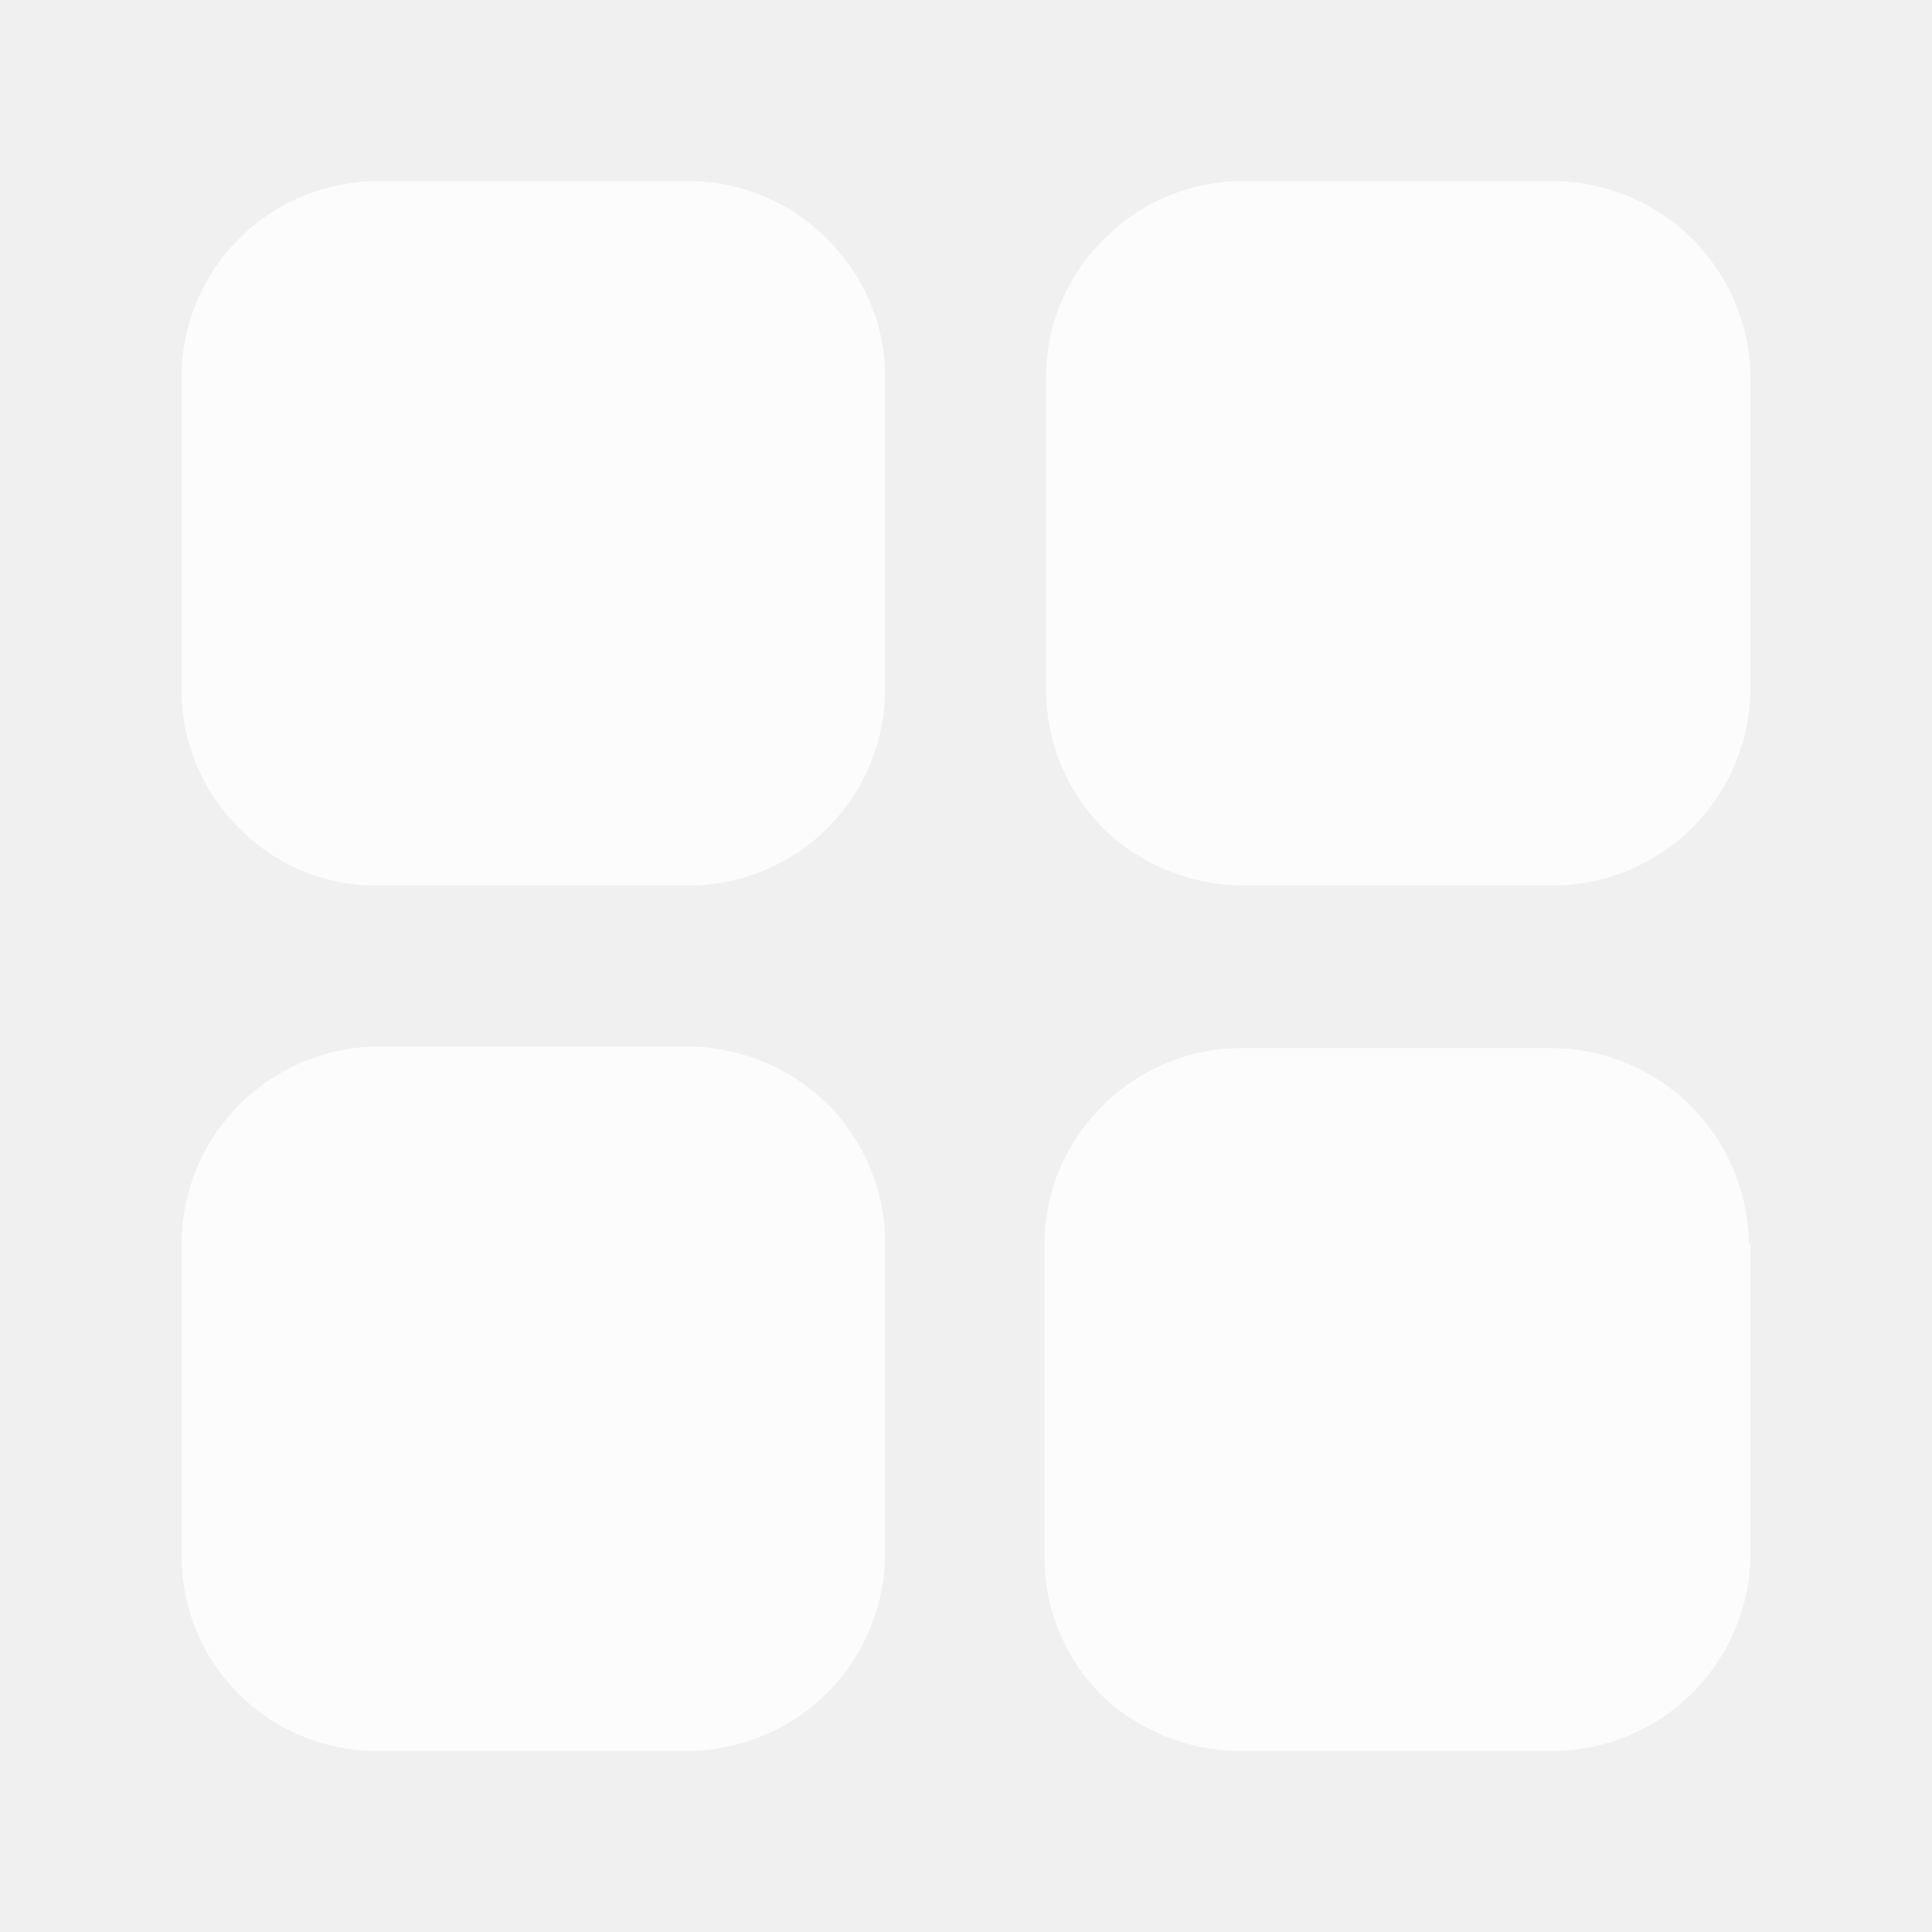
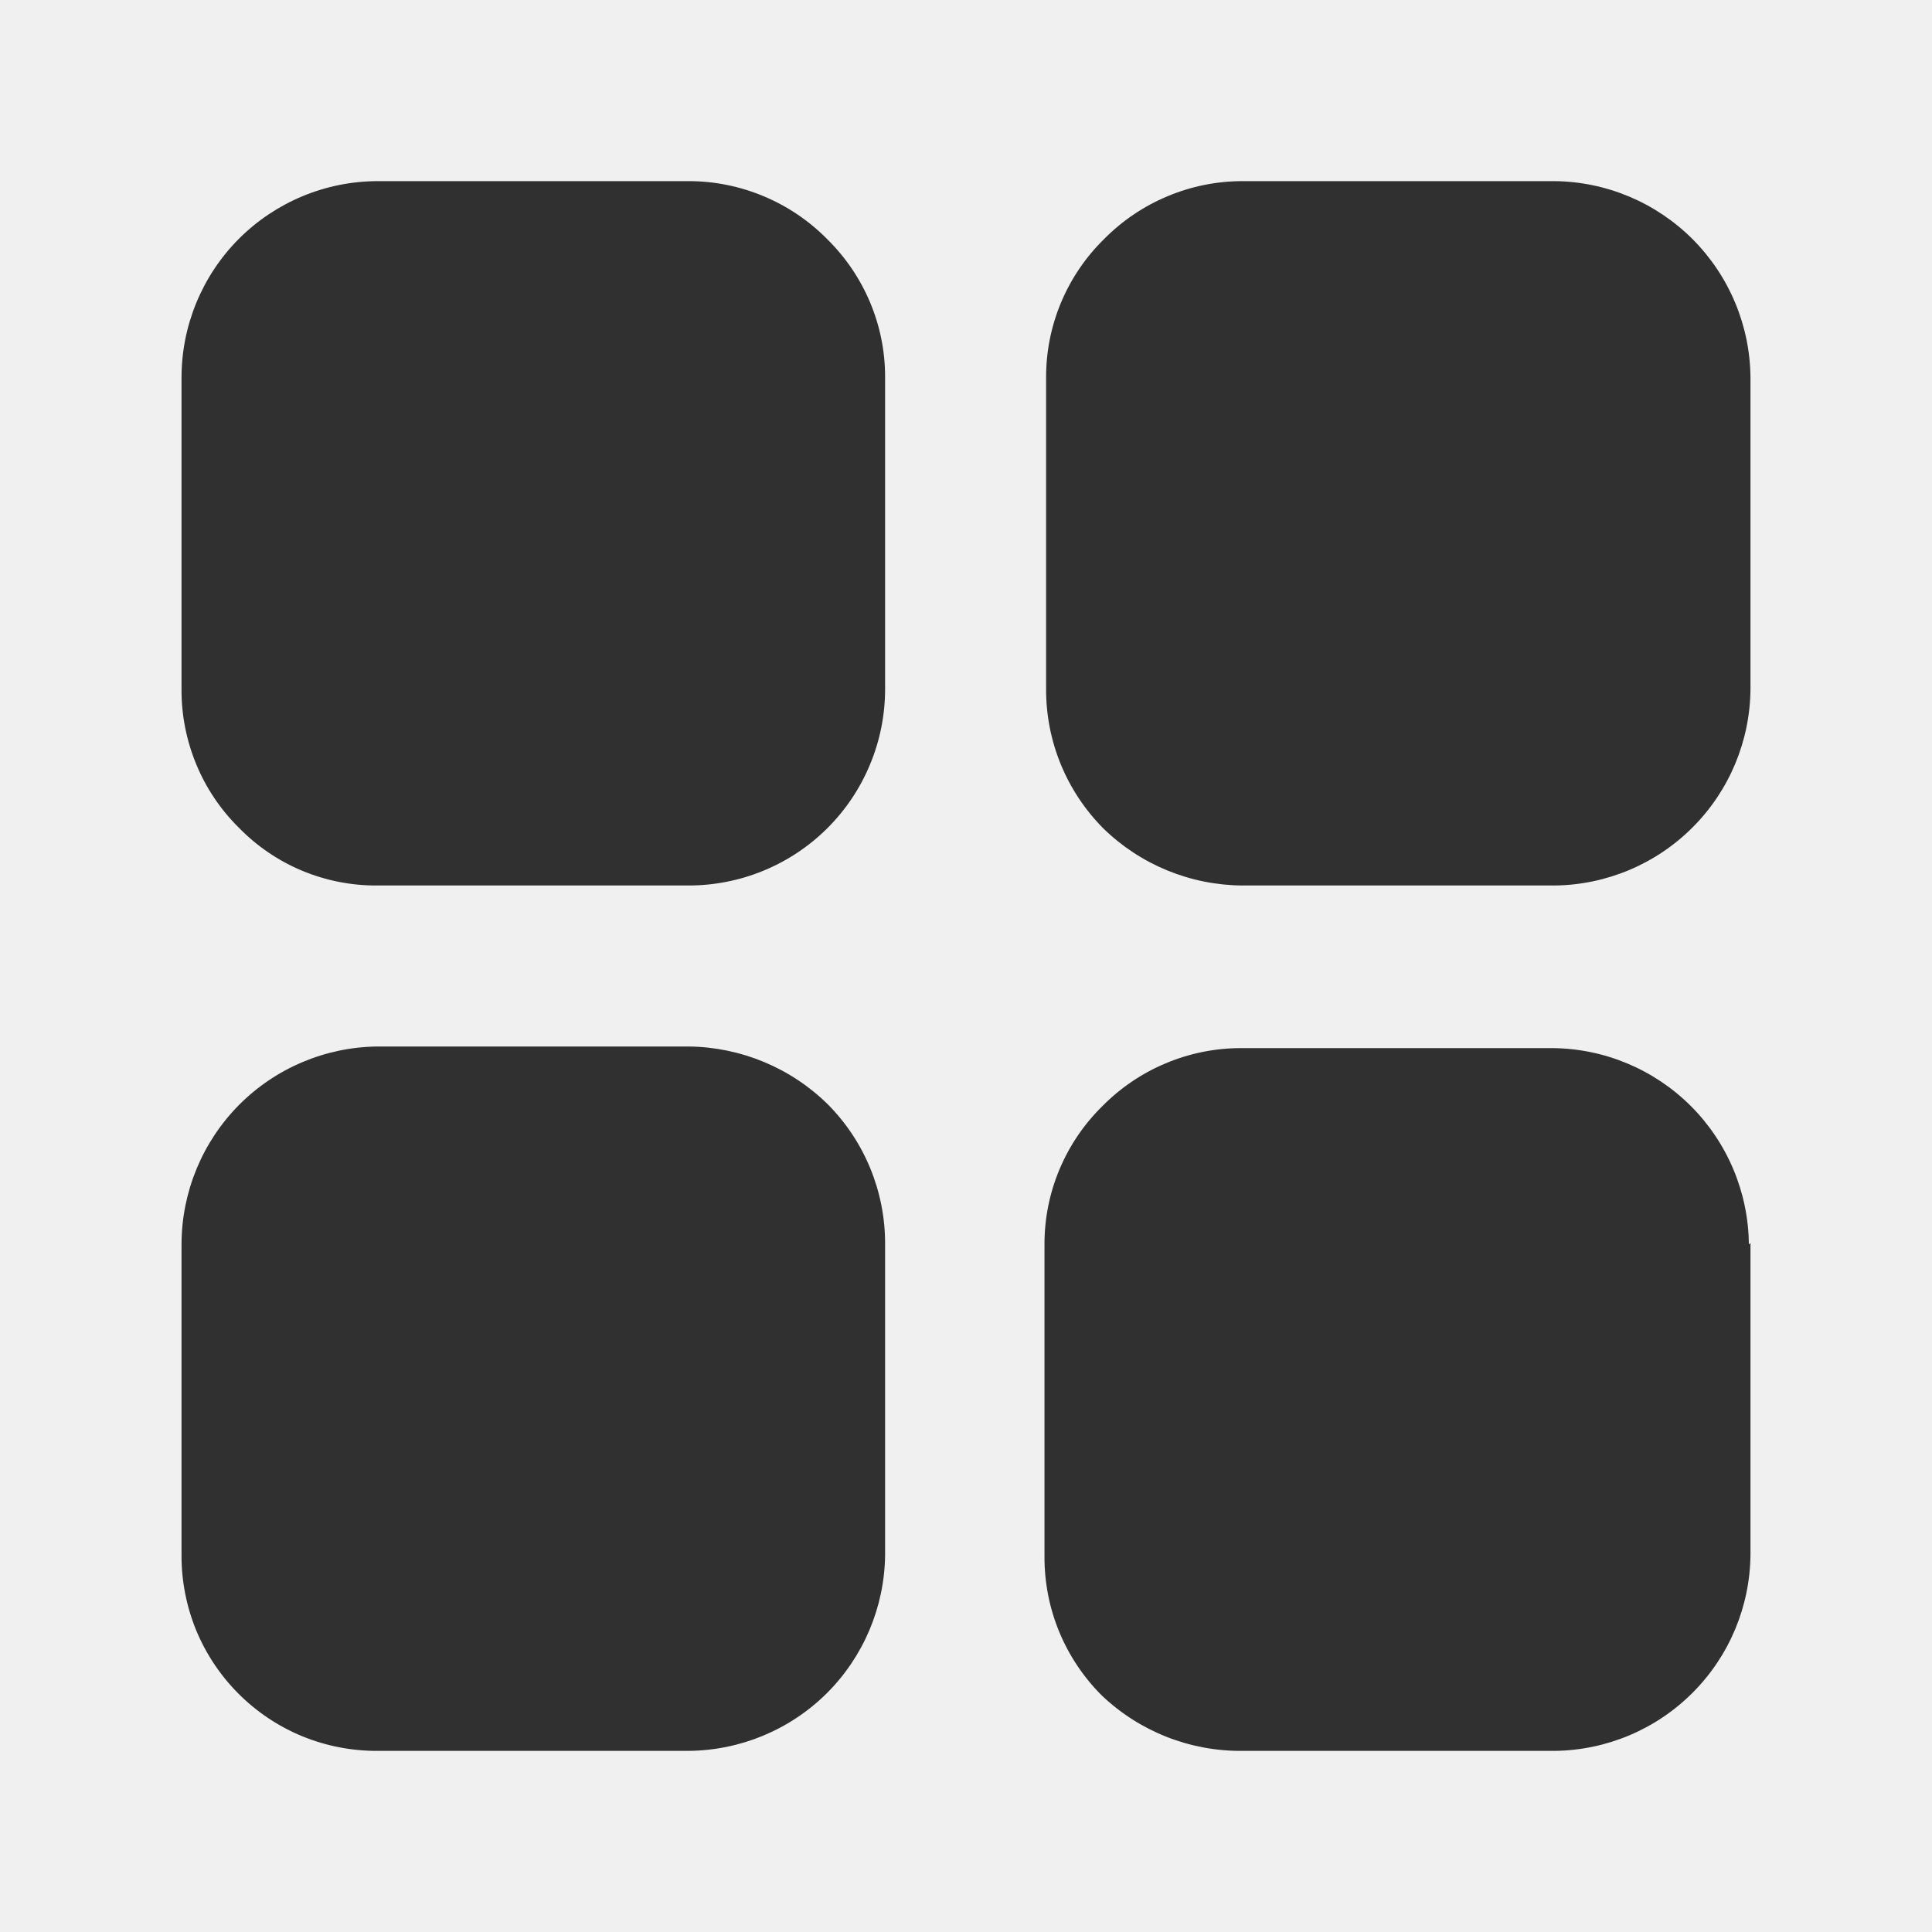
- <svg xmlns="http://www.w3.org/2000/svg" width="24" height="24" viewBox="0 0 24 24" fill="none">
-   <path d="M10.995 4.68V8.56C10.995 8.881 10.932 9.199 10.808 9.496C10.685 9.793 10.505 10.062 10.277 10.289C10.049 10.516 9.779 10.695 9.482 10.817C9.185 10.939 8.866 11.001 8.545 11H4.685C4.365 11.002 4.047 10.939 3.752 10.816C3.456 10.692 3.189 10.51 2.965 10.28C2.738 10.055 2.558 9.787 2.437 9.492C2.315 9.196 2.253 8.88 2.255 8.56V4.69C2.255 4.045 2.511 3.425 2.966 2.968C3.422 2.511 4.04 2.253 4.685 2.25H8.555C8.875 2.25 9.192 2.314 9.487 2.438C9.782 2.561 10.05 2.742 10.275 2.97C10.502 3.193 10.683 3.459 10.807 3.753C10.931 4.046 10.995 4.361 10.995 4.68ZM21.745 4.69V8.56C21.74 9.204 21.483 9.82 21.028 10.276C20.574 10.732 19.959 10.992 19.315 11H15.435C14.788 10.996 14.168 10.742 13.705 10.29C13.479 10.062 13.3 9.793 13.178 9.496C13.056 9.199 12.994 8.881 12.995 8.56V4.69C12.994 4.37 13.057 4.053 13.181 3.757C13.305 3.462 13.486 3.194 13.715 2.97C13.94 2.742 14.208 2.561 14.503 2.438C14.798 2.314 15.115 2.25 15.435 2.25H19.305C19.951 2.255 20.568 2.514 21.025 2.97C21.481 3.427 21.74 4.044 21.745 4.69ZM21.745 15.44V19.31C21.74 19.954 21.483 20.57 21.028 21.026C20.574 21.482 19.959 21.742 19.315 21.75H15.435C14.784 21.757 14.156 21.509 13.685 21.06C13.458 20.833 13.278 20.563 13.156 20.266C13.034 19.969 12.973 19.651 12.975 19.33V15.46C12.974 15.14 13.037 14.823 13.161 14.527C13.285 14.232 13.466 13.964 13.695 13.74C13.92 13.512 14.188 13.331 14.483 13.208C14.778 13.084 15.095 13.02 15.415 13.02H19.285C19.931 13.025 20.548 13.284 21.005 13.74C21.461 14.197 21.72 14.815 21.725 15.46L21.745 15.44ZM10.995 15.45V19.32C10.987 19.965 10.726 20.582 10.268 21.037C9.809 21.491 9.191 21.747 8.545 21.75H4.685C4.366 21.751 4.049 21.689 3.754 21.568C3.458 21.446 3.19 21.267 2.964 21.041C2.738 20.815 2.559 20.547 2.437 20.252C2.316 19.956 2.254 19.64 2.255 19.32V15.45C2.258 14.805 2.514 14.186 2.968 13.727C3.423 13.269 4.04 13.008 4.685 13H8.555C9.203 13.007 9.824 13.265 10.285 13.72C10.741 14.18 10.996 14.802 10.995 15.45Z" fill="white" fill-opacity="0.8" />
+ <svg xmlns="http://www.w3.org/2000/svg" width="24" height="24" viewBox="0 0 24 24" fill="black">
+   <path d="M10.995 4.68V8.56C10.995 8.881 10.932 9.199 10.808 9.496C10.685 9.793 10.505 10.062 10.277 10.289C10.049 10.516 9.779 10.695 9.482 10.817C9.185 10.939 8.866 11.001 8.545 11H4.685C4.365 11.002 4.047 10.939 3.752 10.816C3.456 10.692 3.189 10.51 2.965 10.28C2.738 10.055 2.558 9.787 2.437 9.492C2.315 9.196 2.253 8.88 2.255 8.56V4.69C2.255 4.045 2.511 3.425 2.966 2.968C3.422 2.511 4.04 2.253 4.685 2.25H8.555C8.875 2.25 9.192 2.314 9.487 2.438C9.782 2.561 10.05 2.742 10.275 2.97C10.502 3.193 10.683 3.459 10.807 3.753C10.931 4.046 10.995 4.361 10.995 4.68ZM21.745 4.69V8.56C21.74 9.204 21.483 9.82 21.028 10.276C20.574 10.732 19.959 10.992 19.315 11H15.435C14.788 10.996 14.168 10.742 13.705 10.29C13.479 10.062 13.3 9.793 13.178 9.496C13.056 9.199 12.994 8.881 12.995 8.56V4.69C12.994 4.37 13.057 4.053 13.181 3.757C13.305 3.462 13.486 3.194 13.715 2.97C13.94 2.742 14.208 2.561 14.503 2.438C14.798 2.314 15.115 2.25 15.435 2.25H19.305C19.951 2.255 20.568 2.514 21.025 2.97C21.481 3.427 21.74 4.044 21.745 4.69ZM21.745 15.44V19.31C21.74 19.954 21.483 20.57 21.028 21.026C20.574 21.482 19.959 21.742 19.315 21.75H15.435C14.784 21.757 14.156 21.509 13.685 21.06C13.458 20.833 13.278 20.563 13.156 20.266C13.034 19.969 12.973 19.651 12.975 19.33V15.46C12.974 15.14 13.037 14.823 13.161 14.527C13.285 14.232 13.466 13.964 13.695 13.74C13.92 13.512 14.188 13.331 14.483 13.208C14.778 13.084 15.095 13.02 15.415 13.02H19.285C19.931 13.025 20.548 13.284 21.005 13.74C21.461 14.197 21.72 14.815 21.725 15.46L21.745 15.44ZM10.995 15.45V19.32C10.987 19.965 10.726 20.582 10.268 21.037C9.809 21.491 9.191 21.747 8.545 21.75H4.685C4.366 21.751 4.049 21.689 3.754 21.568C3.458 21.446 3.19 21.267 2.964 21.041C2.738 20.815 2.559 20.547 2.437 20.252C2.316 19.956 2.254 19.64 2.255 19.32V15.45C2.258 14.805 2.514 14.186 2.968 13.727C3.423 13.269 4.04 13.008 4.685 13H8.555C9.203 13.007 9.824 13.265 10.285 13.72C10.741 14.18 10.996 14.802 10.995 15.45Z" fill="black" fill-opacity="0.8" />
</svg>
